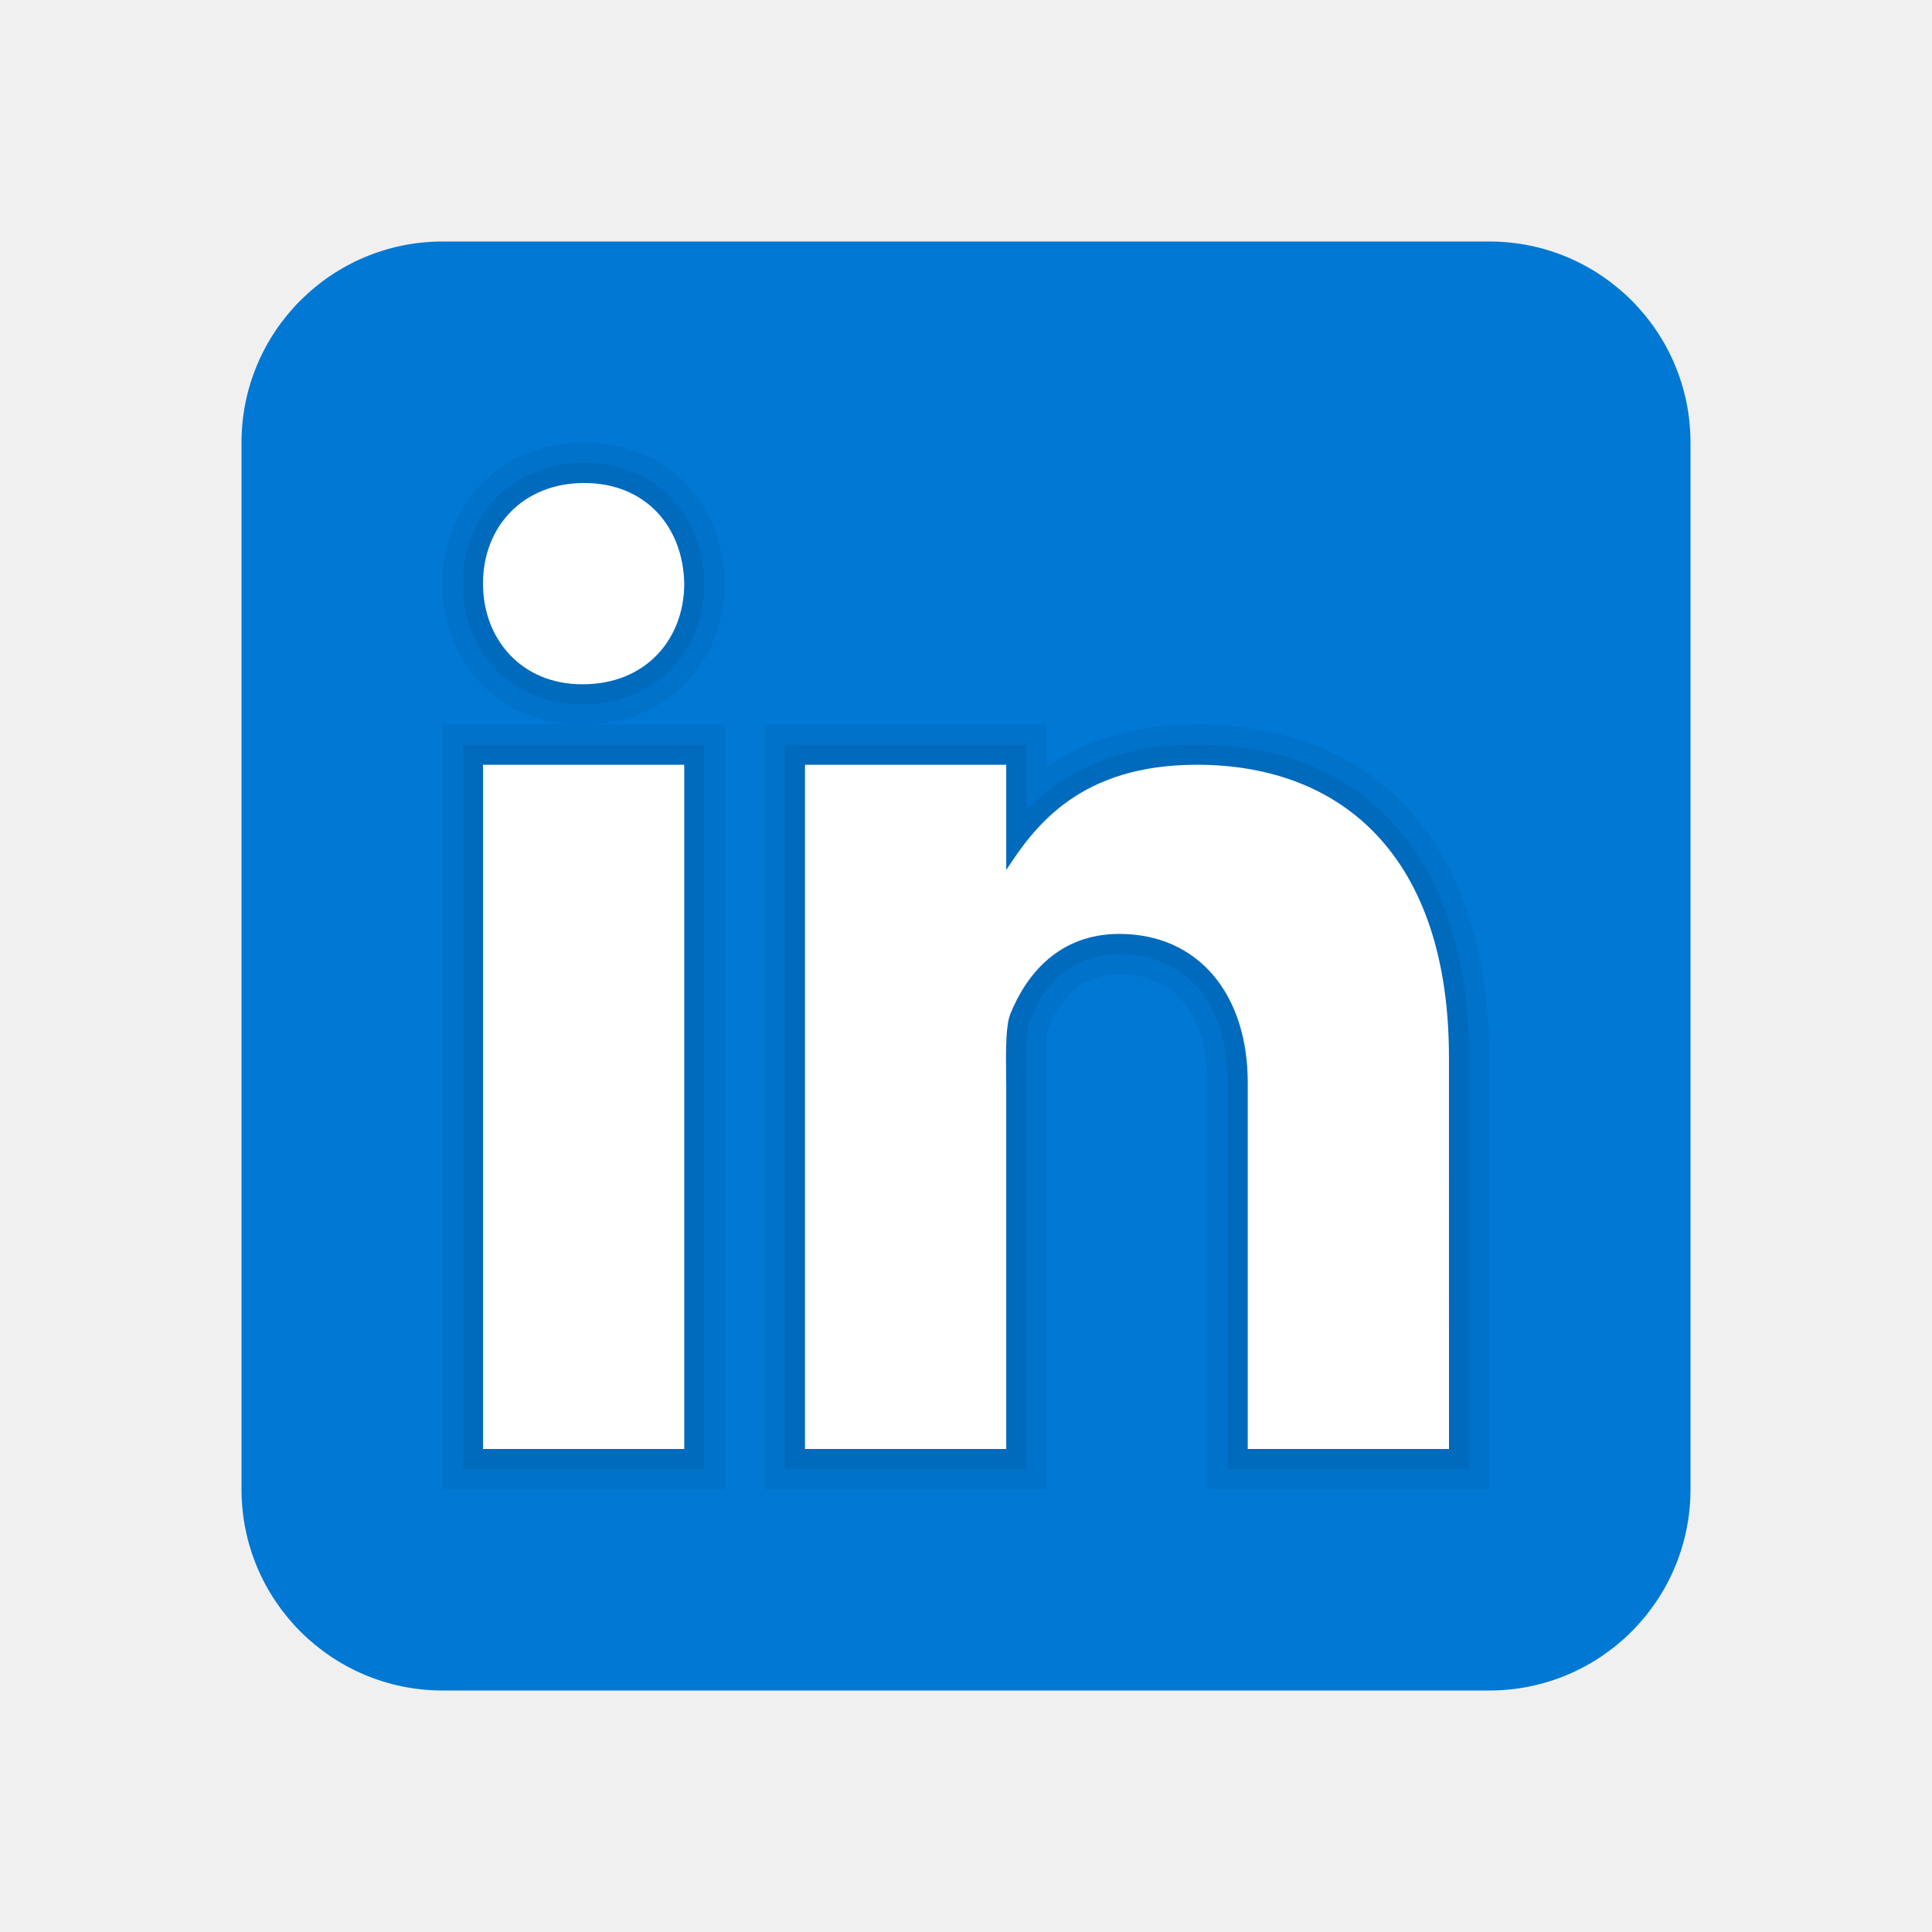
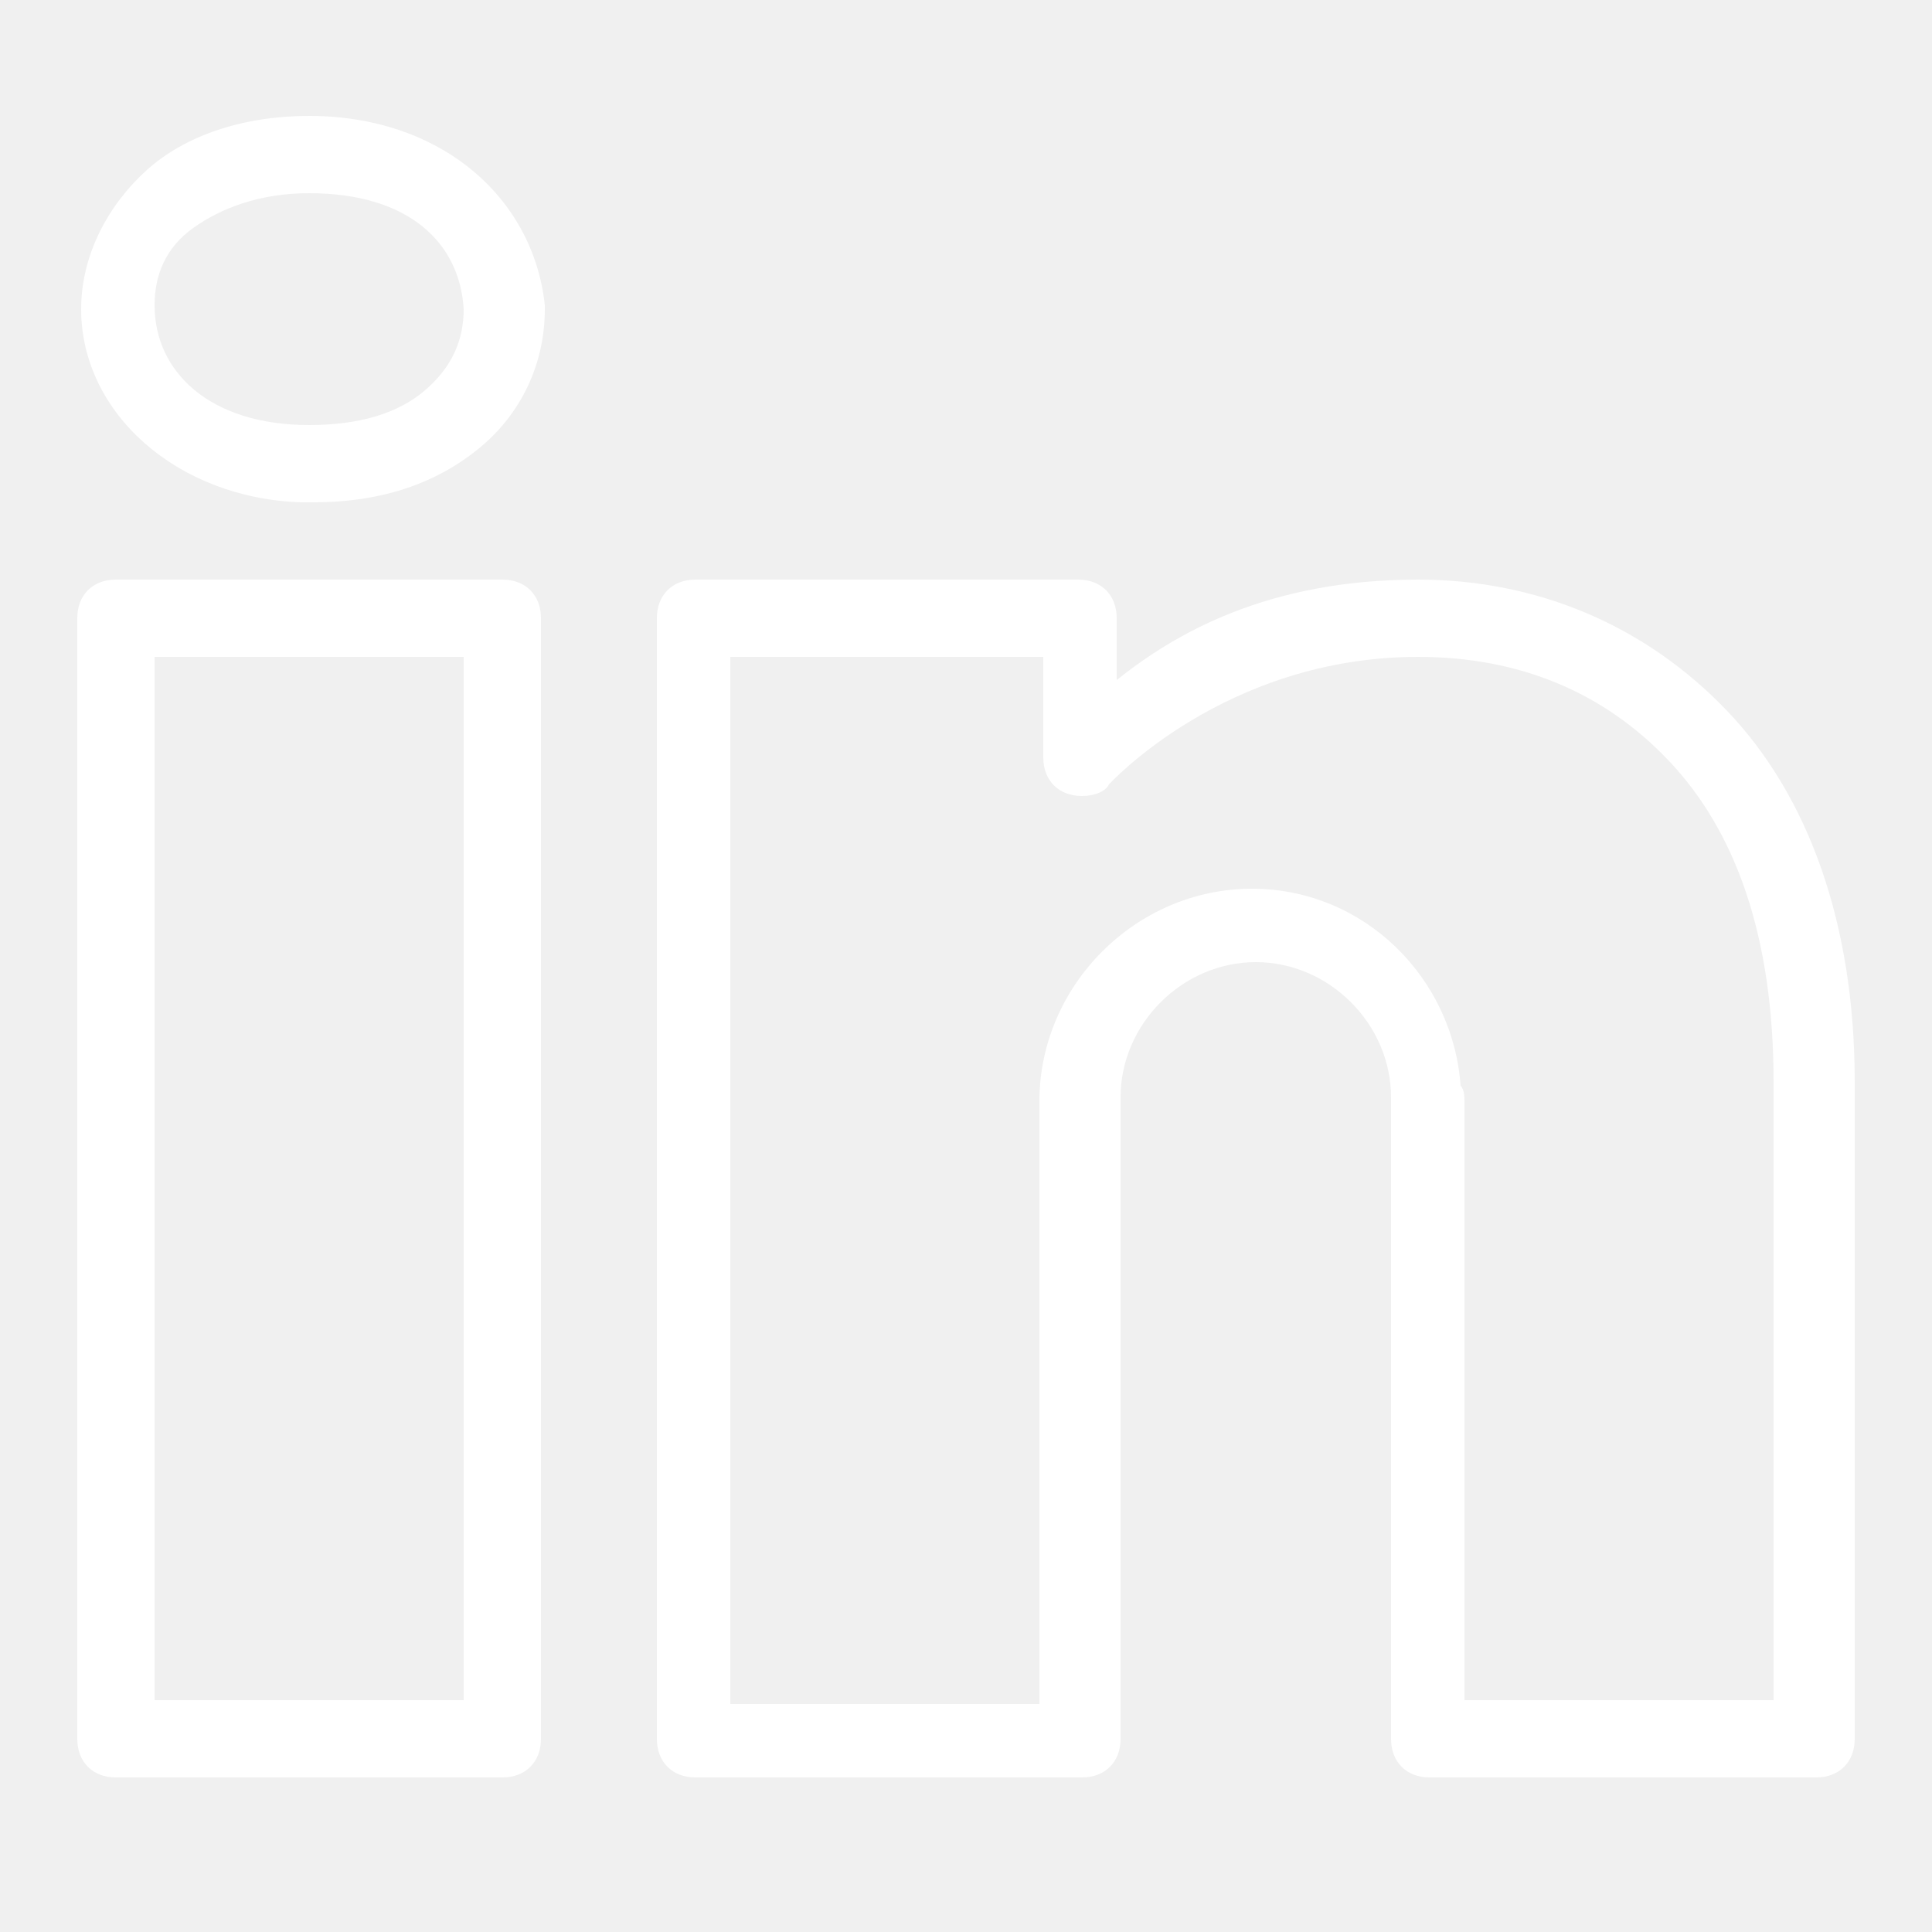
- <svg xmlns="http://www.w3.org/2000/svg" x="0px" y="0px" width="30" height="30" viewBox="0 0 48 48">
-   <path fill="#0078d4" d="M42,37c0,2.762-2.238,5-5,5H11c-2.761,0-5-2.238-5-5V11c0-2.762,2.239-5,5-5h26c2.762,0,5,2.238,5,5 V37z" />
-   <path d="M30,37V26.901c0-1.689-0.819-2.698-2.192-2.698c-0.815,0-1.414,0.459-1.779,1.364 c-0.017,0.064-0.041,0.325-0.031,1.114L26,37h-7V18h7v1.061C27.022,18.356,28.275,18,29.738,18c4.547,0,7.261,3.093,7.261,8.274 L37,37H30z M11,37V18h3.457C12.454,18,11,16.528,11,14.499C11,12.472,12.478,11,14.514,11c2.012,0,3.445,1.431,3.486,3.479 C18,16.523,16.521,18,14.485,18H18v19H11z" opacity=".05" />
-   <path d="M30.5,36.5v-9.599c0-1.973-1.031-3.198-2.692-3.198c-1.295,0-1.935,0.912-2.243,1.677 c-0.082,0.199-0.071,0.989-0.067,1.326L25.5,36.5h-6v-18h6v1.638c0.795-0.823,2.075-1.638,4.238-1.638 c4.233,0,6.761,2.906,6.761,7.774L36.5,36.5H30.5z M11.5,36.5v-18h6v18H11.5z M14.457,17.5c-1.713,0-2.957-1.262-2.957-3.001 c0-1.738,1.268-2.999,3.014-2.999c1.724,0,2.951,1.229,2.986,2.989c0,1.749-1.268,3.011-3.015,3.011H14.457z" opacity=".07" />
-   <path fill="#fff" d="M12,19h5v17h-5V19z M14.485,17h-0.028C12.965,17,12,15.888,12,14.499C12,13.08,12.995,12,14.514,12 c1.521,0,2.458,1.08,2.486,2.499C17,15.887,16.035,17,14.485,17z M36,36h-5v-9.099c0-2.198-1.225-3.698-3.192-3.698 c-1.501,0-2.313,1.012-2.707,1.99C24.957,25.543,25,26.511,25,27v9h-5V19h5v2.616C25.721,20.5,26.85,19,29.738,19 c3.578,0,6.261,2.25,6.261,7.274L36,36L36,36z" />
+ <svg xmlns="http://www.w3.org/2000/svg" width="26" height="26" viewBox="0 0 24 24" fill="none">
+   <path d="M3.84 1.44C3.024 1.44 2.304 1.68 1.824 2.112C1.344 2.544 1.008 3.168 1.008 3.84C1.008 5.136 2.208 6.192 3.744 6.24C3.792 6.24 3.84 6.24 3.888 6.24C4.752 6.24 5.424 6 5.952 5.568C6.48 5.136 6.768 4.512 6.768 3.84C6.768 3.84 6.768 3.84 6.768 3.792C6.624 2.448 5.472 1.44 3.84 1.44ZM3.84 2.4C5.088 2.4 5.712 3.024 5.76 3.84C5.76 4.224 5.616 4.56 5.28 4.848C4.944 5.136 4.464 5.28 3.84 5.28C2.592 5.28 1.92 4.608 1.92 3.792C1.92 3.408 2.064 3.072 2.4 2.832C2.736 2.592 3.216 2.4 3.84 2.4ZM1.44 7.2C1.152 7.2 0.96 7.392 0.96 7.68V21.6C0.96 21.888 1.152 22.08 1.44 22.08H6.24C6.528 22.08 6.72 21.888 6.72 21.6V17.136V7.68C6.72 7.392 6.528 7.2 6.24 7.2H1.44ZM8.64 7.2C8.352 7.2 8.16 7.392 8.16 7.68V21.6C8.16 21.888 8.352 22.08 8.64 22.08H13.44C13.728 22.08 13.92 21.888 13.92 21.6V13.92V13.776V13.632C13.92 12.72 14.688 11.952 15.6 11.952C16.512 11.952 17.28 12.72 17.28 13.632V21.6C17.28 21.888 17.472 22.08 17.76 22.08H22.56C22.848 22.08 23.04 21.888 23.04 21.6V13.44C23.04 11.472 22.464 9.888 21.456 8.832C20.448 7.776 19.104 7.2 17.616 7.2C15.744 7.2 14.592 7.872 13.872 8.448V7.68C13.872 7.392 13.68 7.2 13.392 7.2H8.64ZM1.92 8.16H5.76V17.136V21.12H1.92V8.16ZM9.12 8.16H12.96V9.408C12.96 9.696 13.152 9.888 13.44 9.888C13.584 9.888 13.728 9.84 13.776 9.744C13.776 9.744 15.216 8.16 17.616 8.16C18.864 8.16 19.92 8.592 20.736 9.456C21.552 10.32 22.032 11.616 22.032 13.44V21.12H18.192V13.68C18.192 13.632 18.192 13.536 18.144 13.488C18.048 12.144 16.944 11.04 15.552 11.04C14.112 11.04 12.912 12.24 12.912 13.68V13.824V13.968V21.168H9.072V8.16H9.12Z" fill="white" />
</svg>
